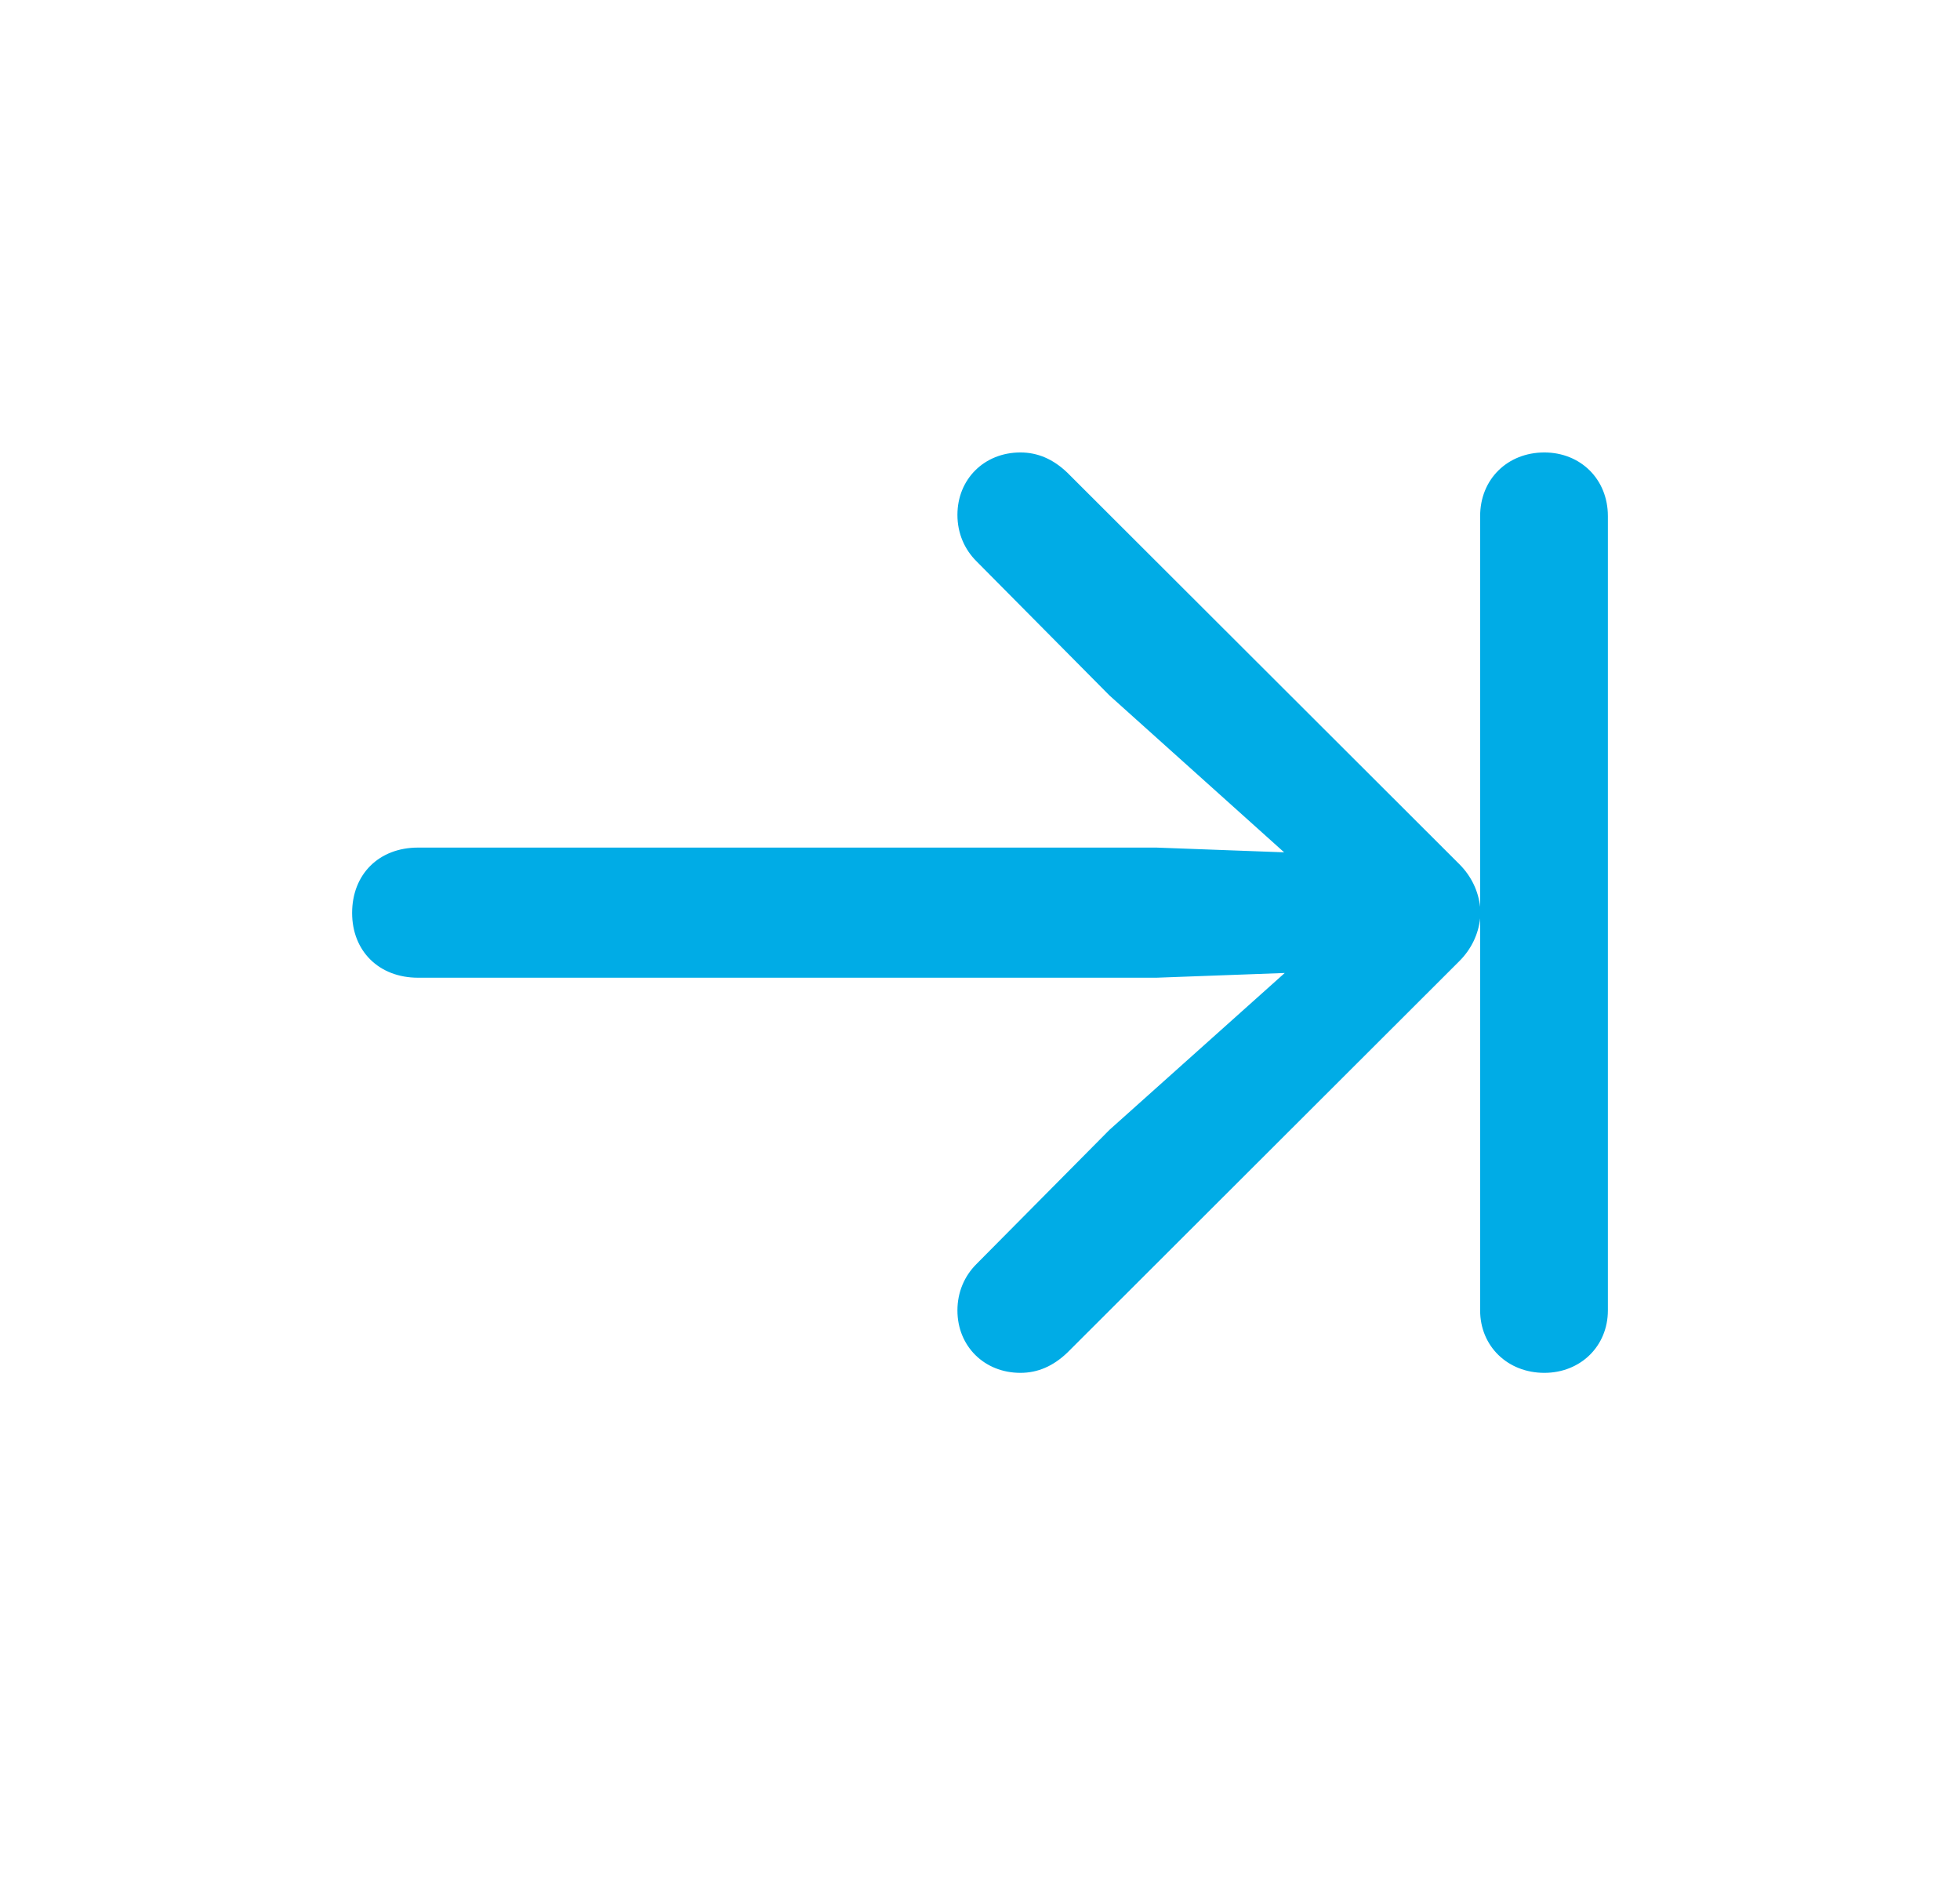
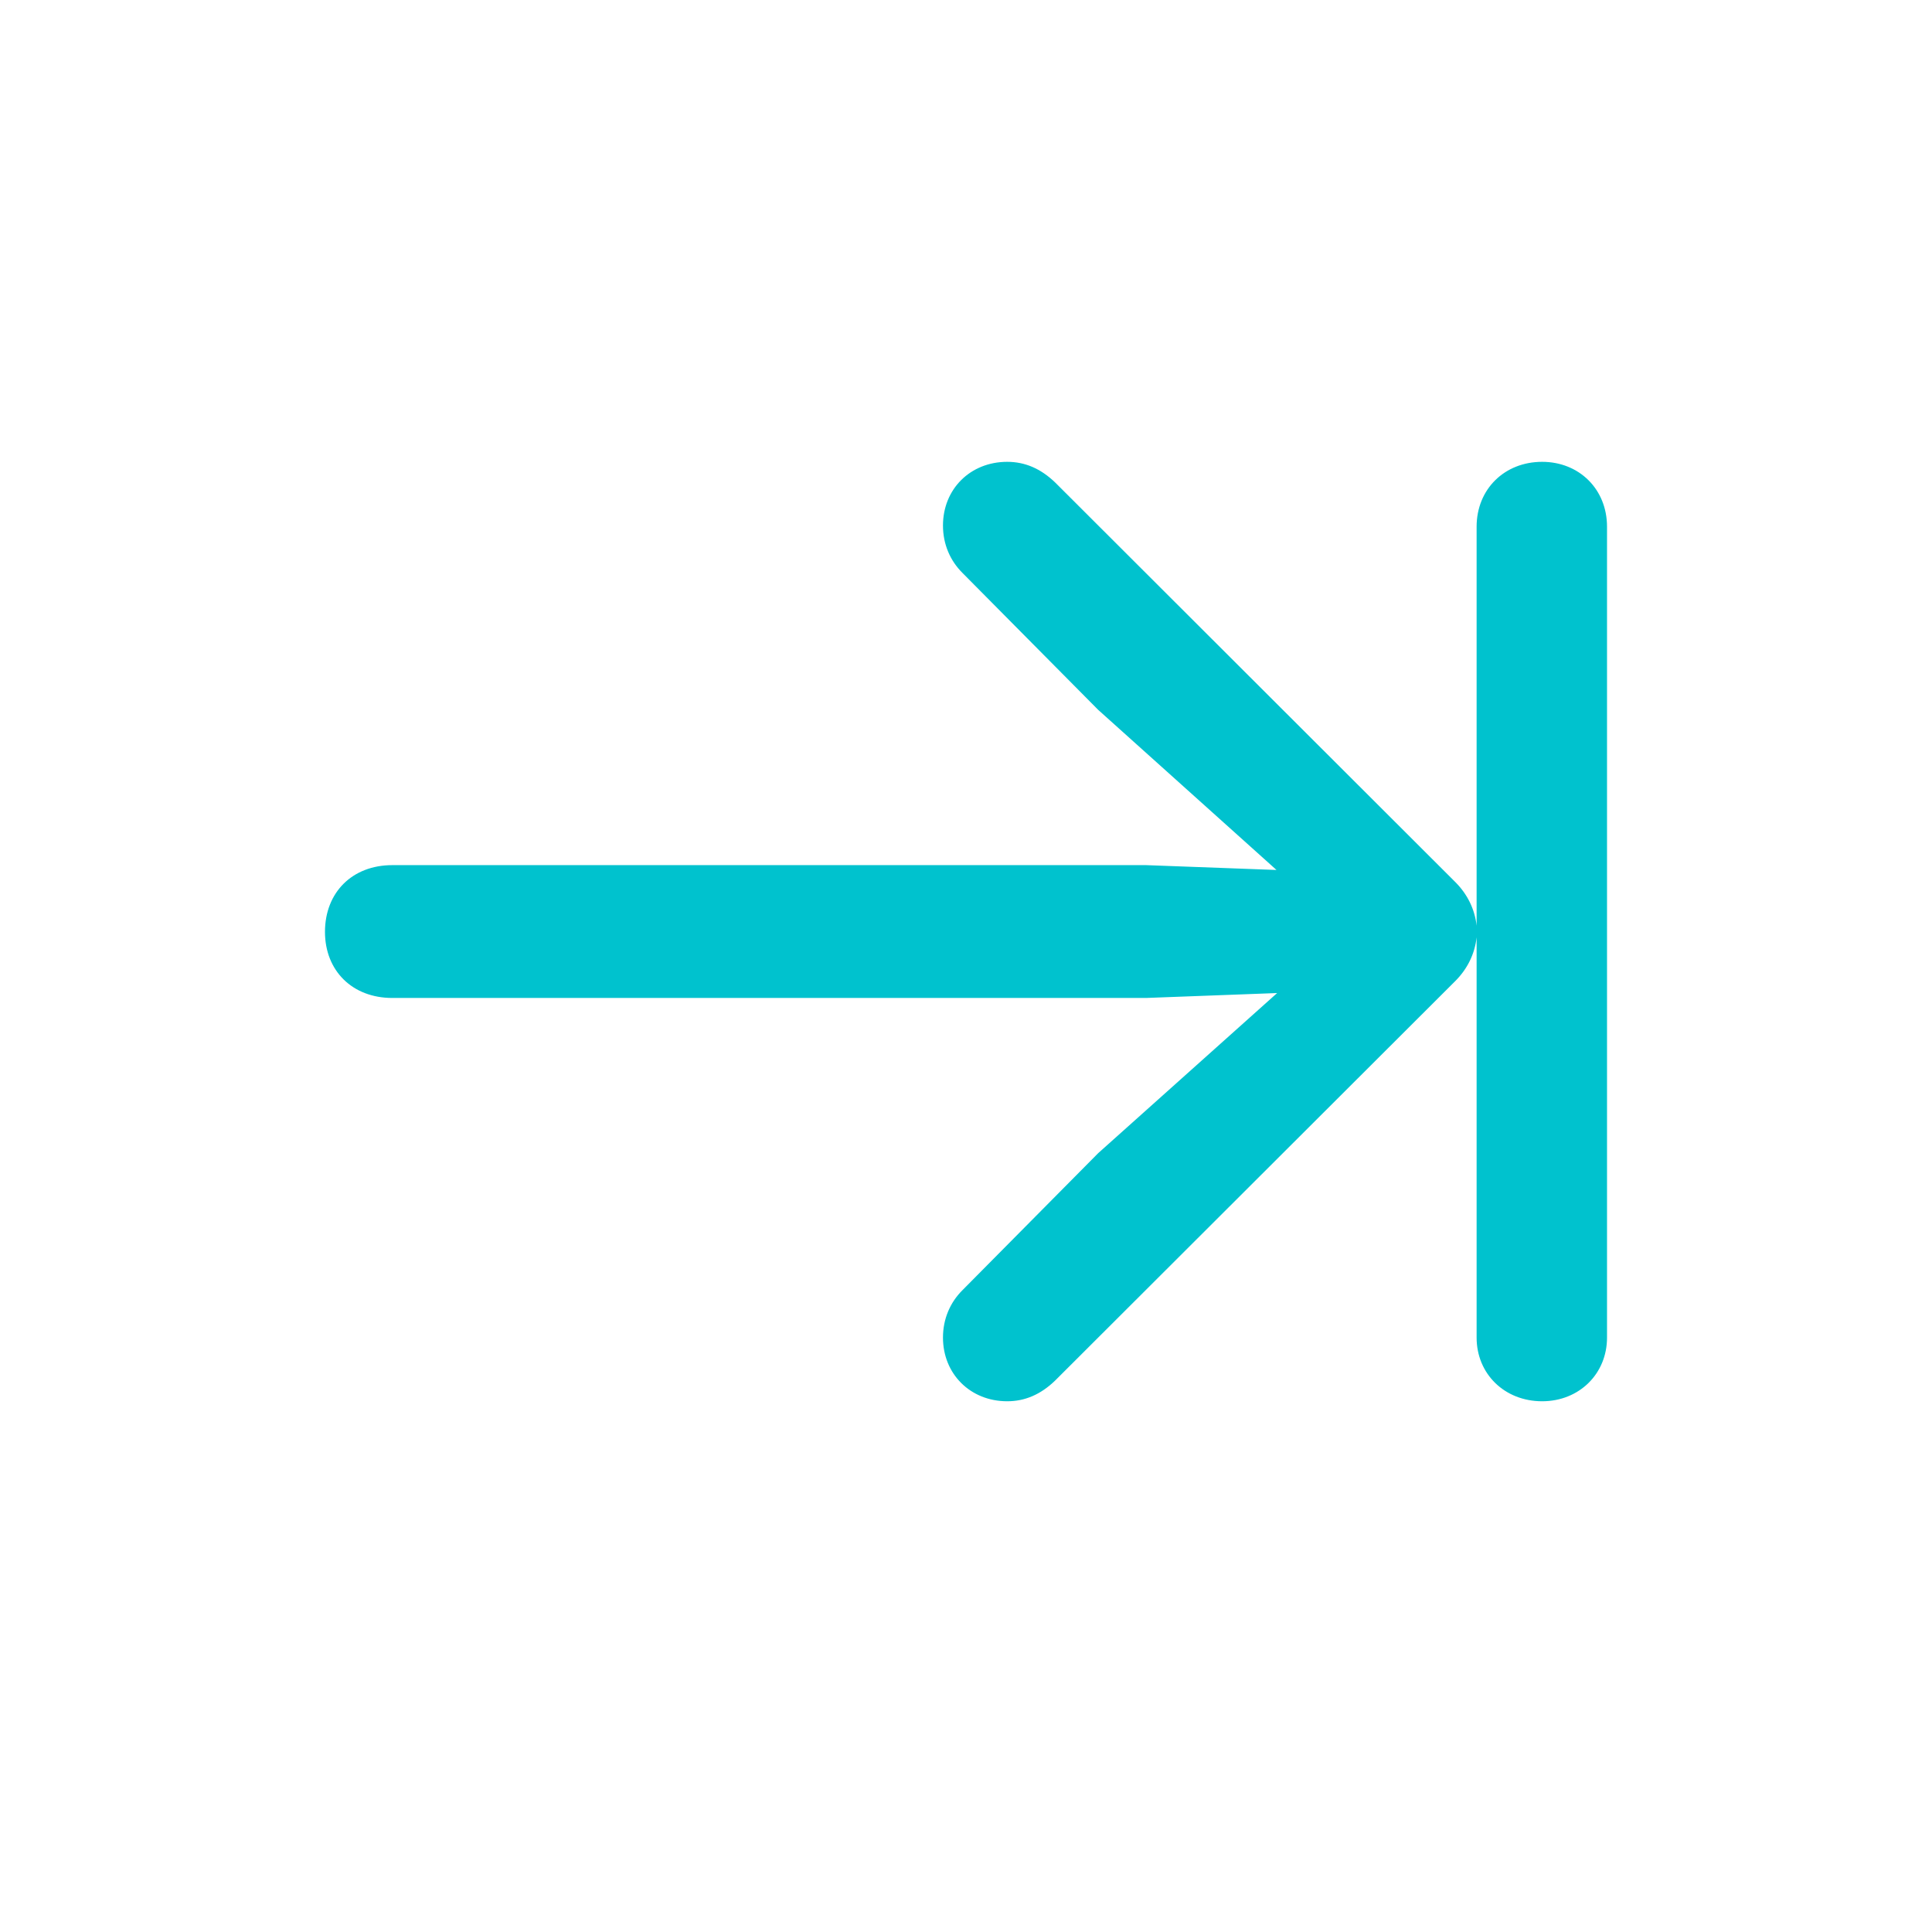
- <svg xmlns="http://www.w3.org/2000/svg" width="29" height="28" viewBox="0 0 29 28" fill="none">
-   <path d="M15.098 20.308C15.352 20.308 15.581 20.211 15.792 20.009L21.593 14.217C21.769 14.041 21.874 13.821 21.9 13.584V19.385C21.9 19.912 22.305 20.308 22.85 20.308C23.386 20.308 23.79 19.912 23.79 19.385V7.634C23.79 7.089 23.386 6.693 22.85 6.693C22.305 6.693 21.9 7.089 21.9 7.634V13.417C21.874 13.18 21.769 12.96 21.593 12.784L15.792 6.992C15.581 6.79 15.352 6.693 15.098 6.693C14.562 6.693 14.166 7.089 14.166 7.616C14.166 7.889 14.271 8.126 14.447 8.302L16.416 10.288L19 12.608L17.11 12.538H6.186C5.605 12.538 5.21 12.934 5.21 13.505C5.21 14.067 5.605 14.463 6.186 14.463H17.11L19.009 14.393L16.416 16.713L14.447 18.699C14.271 18.875 14.166 19.112 14.166 19.385C14.166 19.912 14.562 20.308 15.098 20.308Z" fill="#00ACE6" />
+ <svg xmlns="http://www.w3.org/2000/svg" width="24" height="24" viewBox="0 0 24 24" fill="none">
+   <path d="M12.512 17.407C12.731 17.407 12.927 17.324 13.107 17.15L18.079 12.186C18.23 12.035 18.321 11.847 18.343 11.643V16.616C18.343 17.067 18.69 17.407 19.157 17.407C19.616 17.407 19.963 17.067 19.963 16.616V6.543C19.963 6.076 19.616 5.737 19.157 5.737C18.69 5.737 18.343 6.076 18.343 6.543V11.5C18.321 11.297 18.23 11.109 18.079 10.958L13.107 5.993C12.927 5.82 12.731 5.737 12.512 5.737C12.053 5.737 11.714 6.076 11.714 6.528C11.714 6.762 11.804 6.965 11.955 7.116L13.642 8.818L15.857 10.807L14.237 10.747H4.873C4.376 10.747 4.037 11.086 4.037 11.576C4.037 12.058 4.376 12.397 4.873 12.397H14.237L15.865 12.336L13.642 14.325L11.955 16.028C11.804 16.179 11.714 16.382 11.714 16.616C11.714 17.067 12.053 17.407 12.512 17.407Z" fill="#00C2CE" />
</svg>
